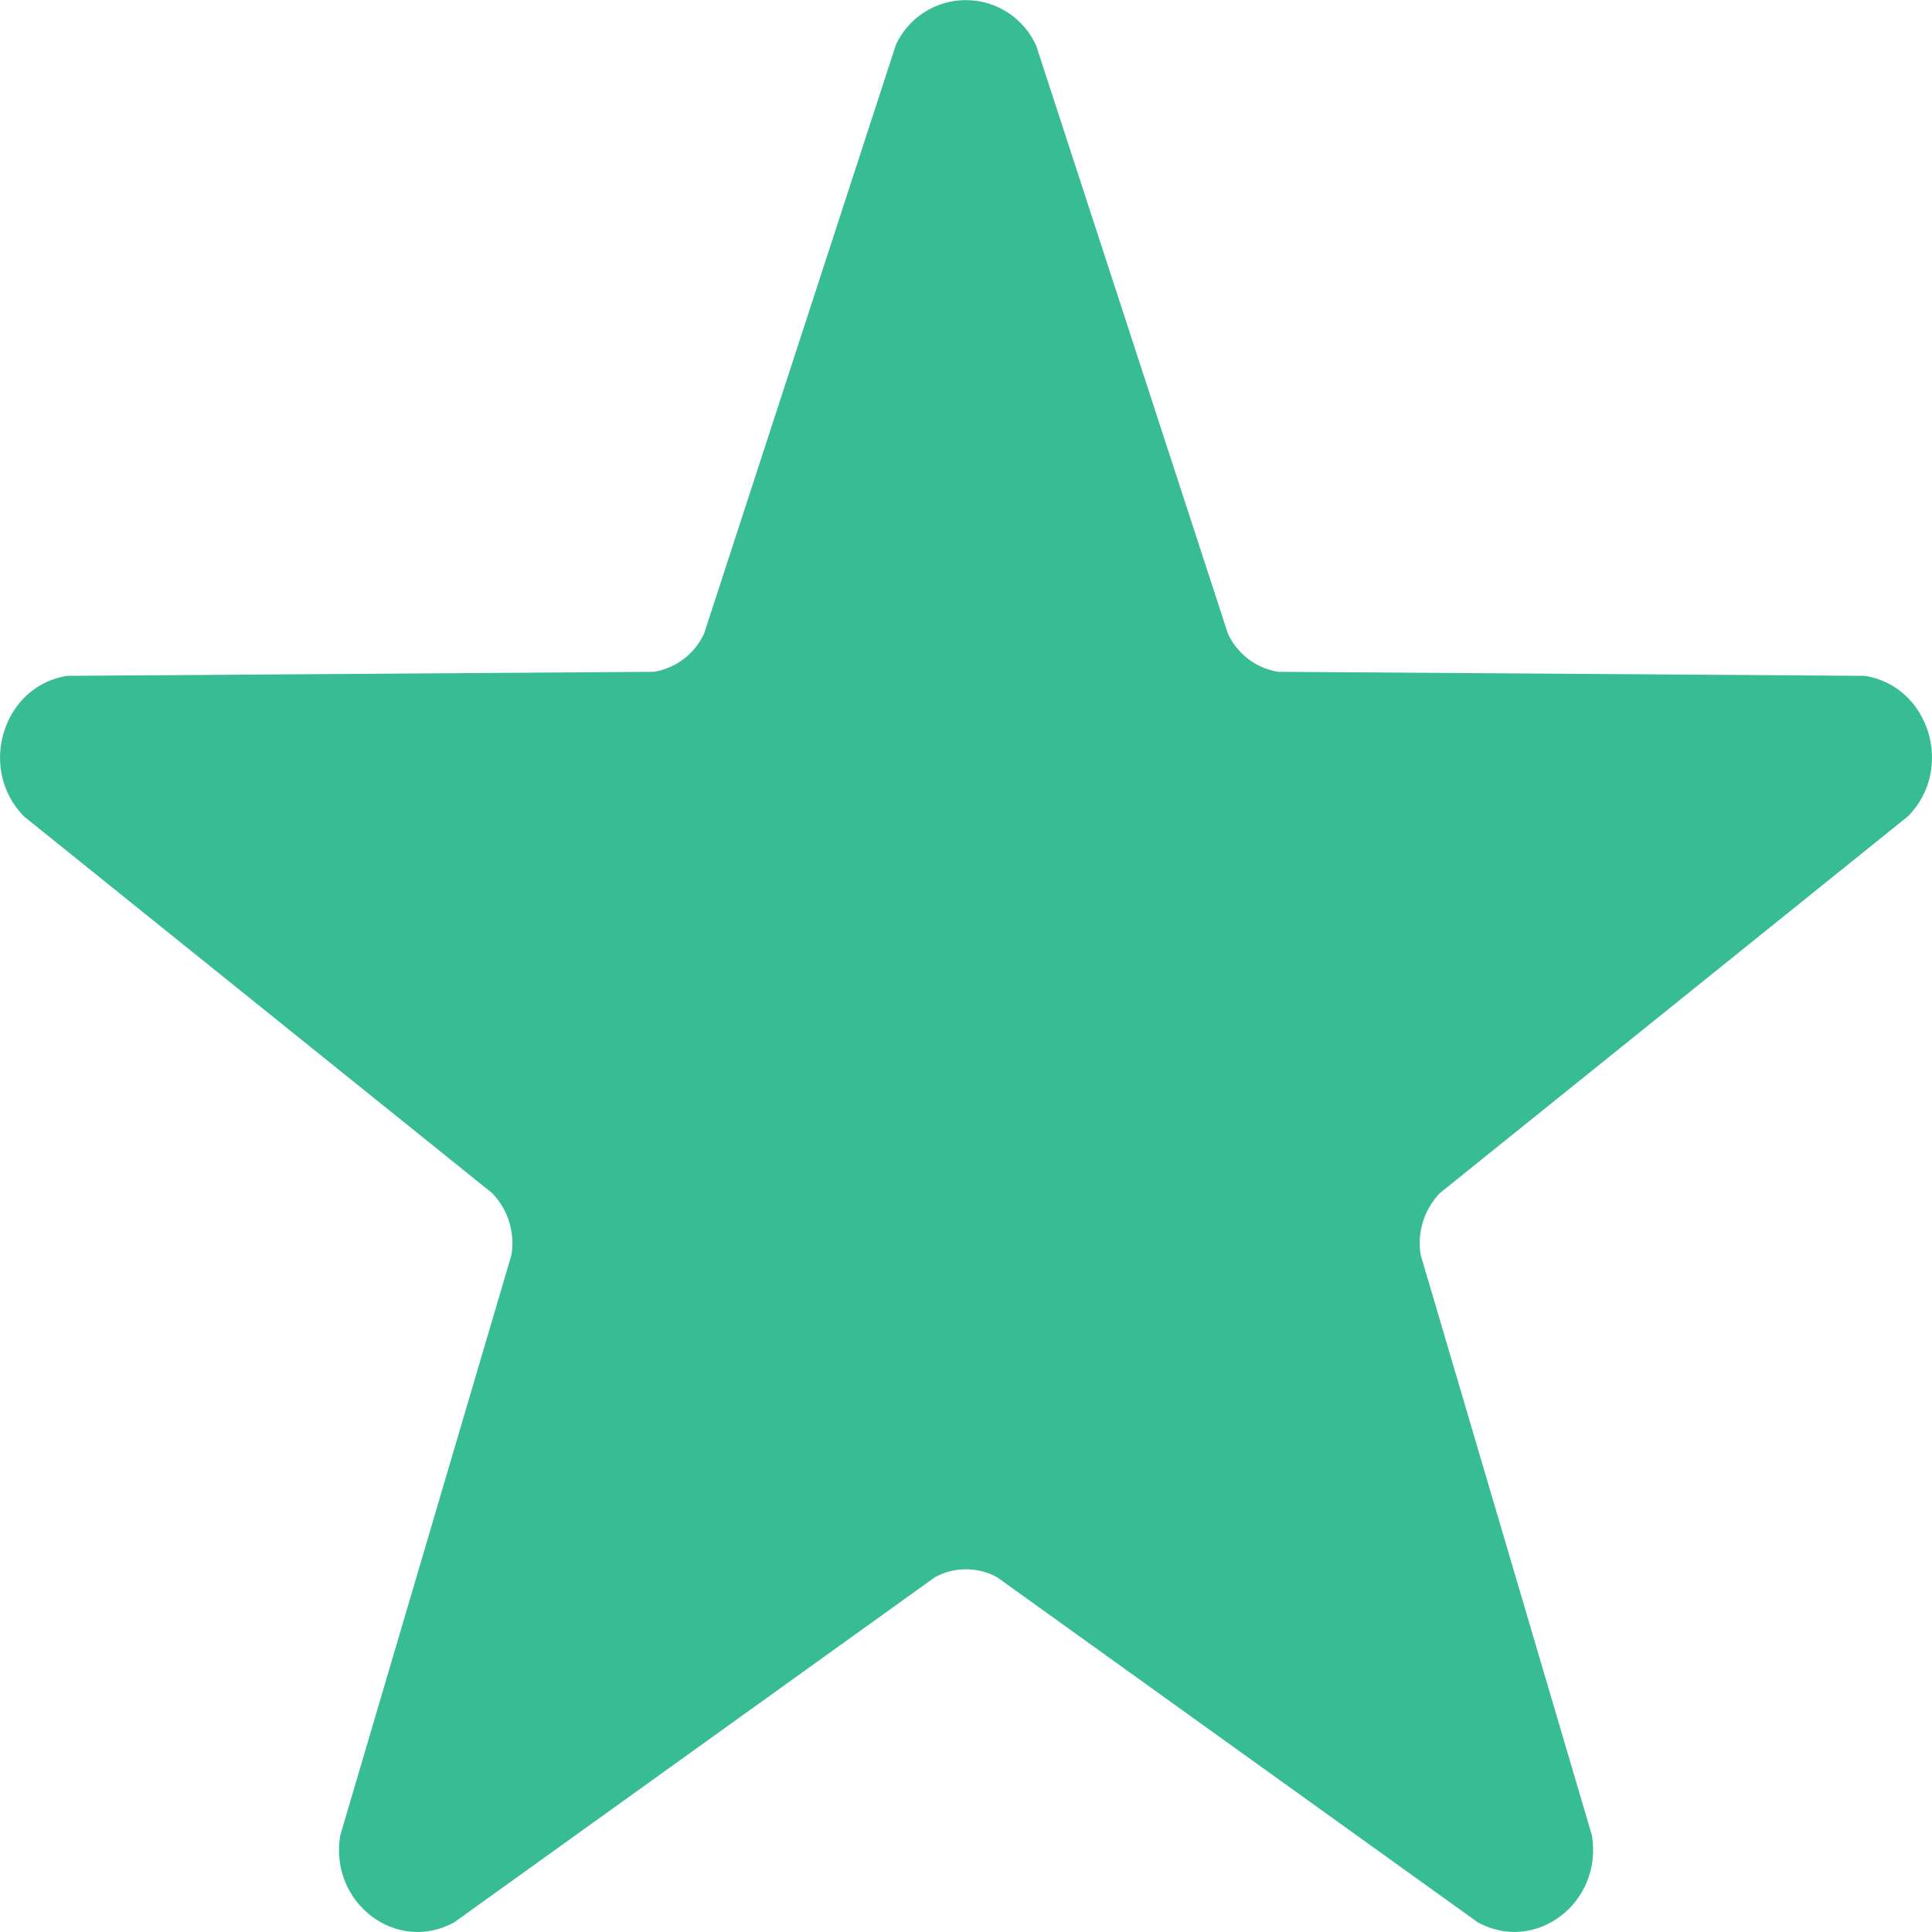
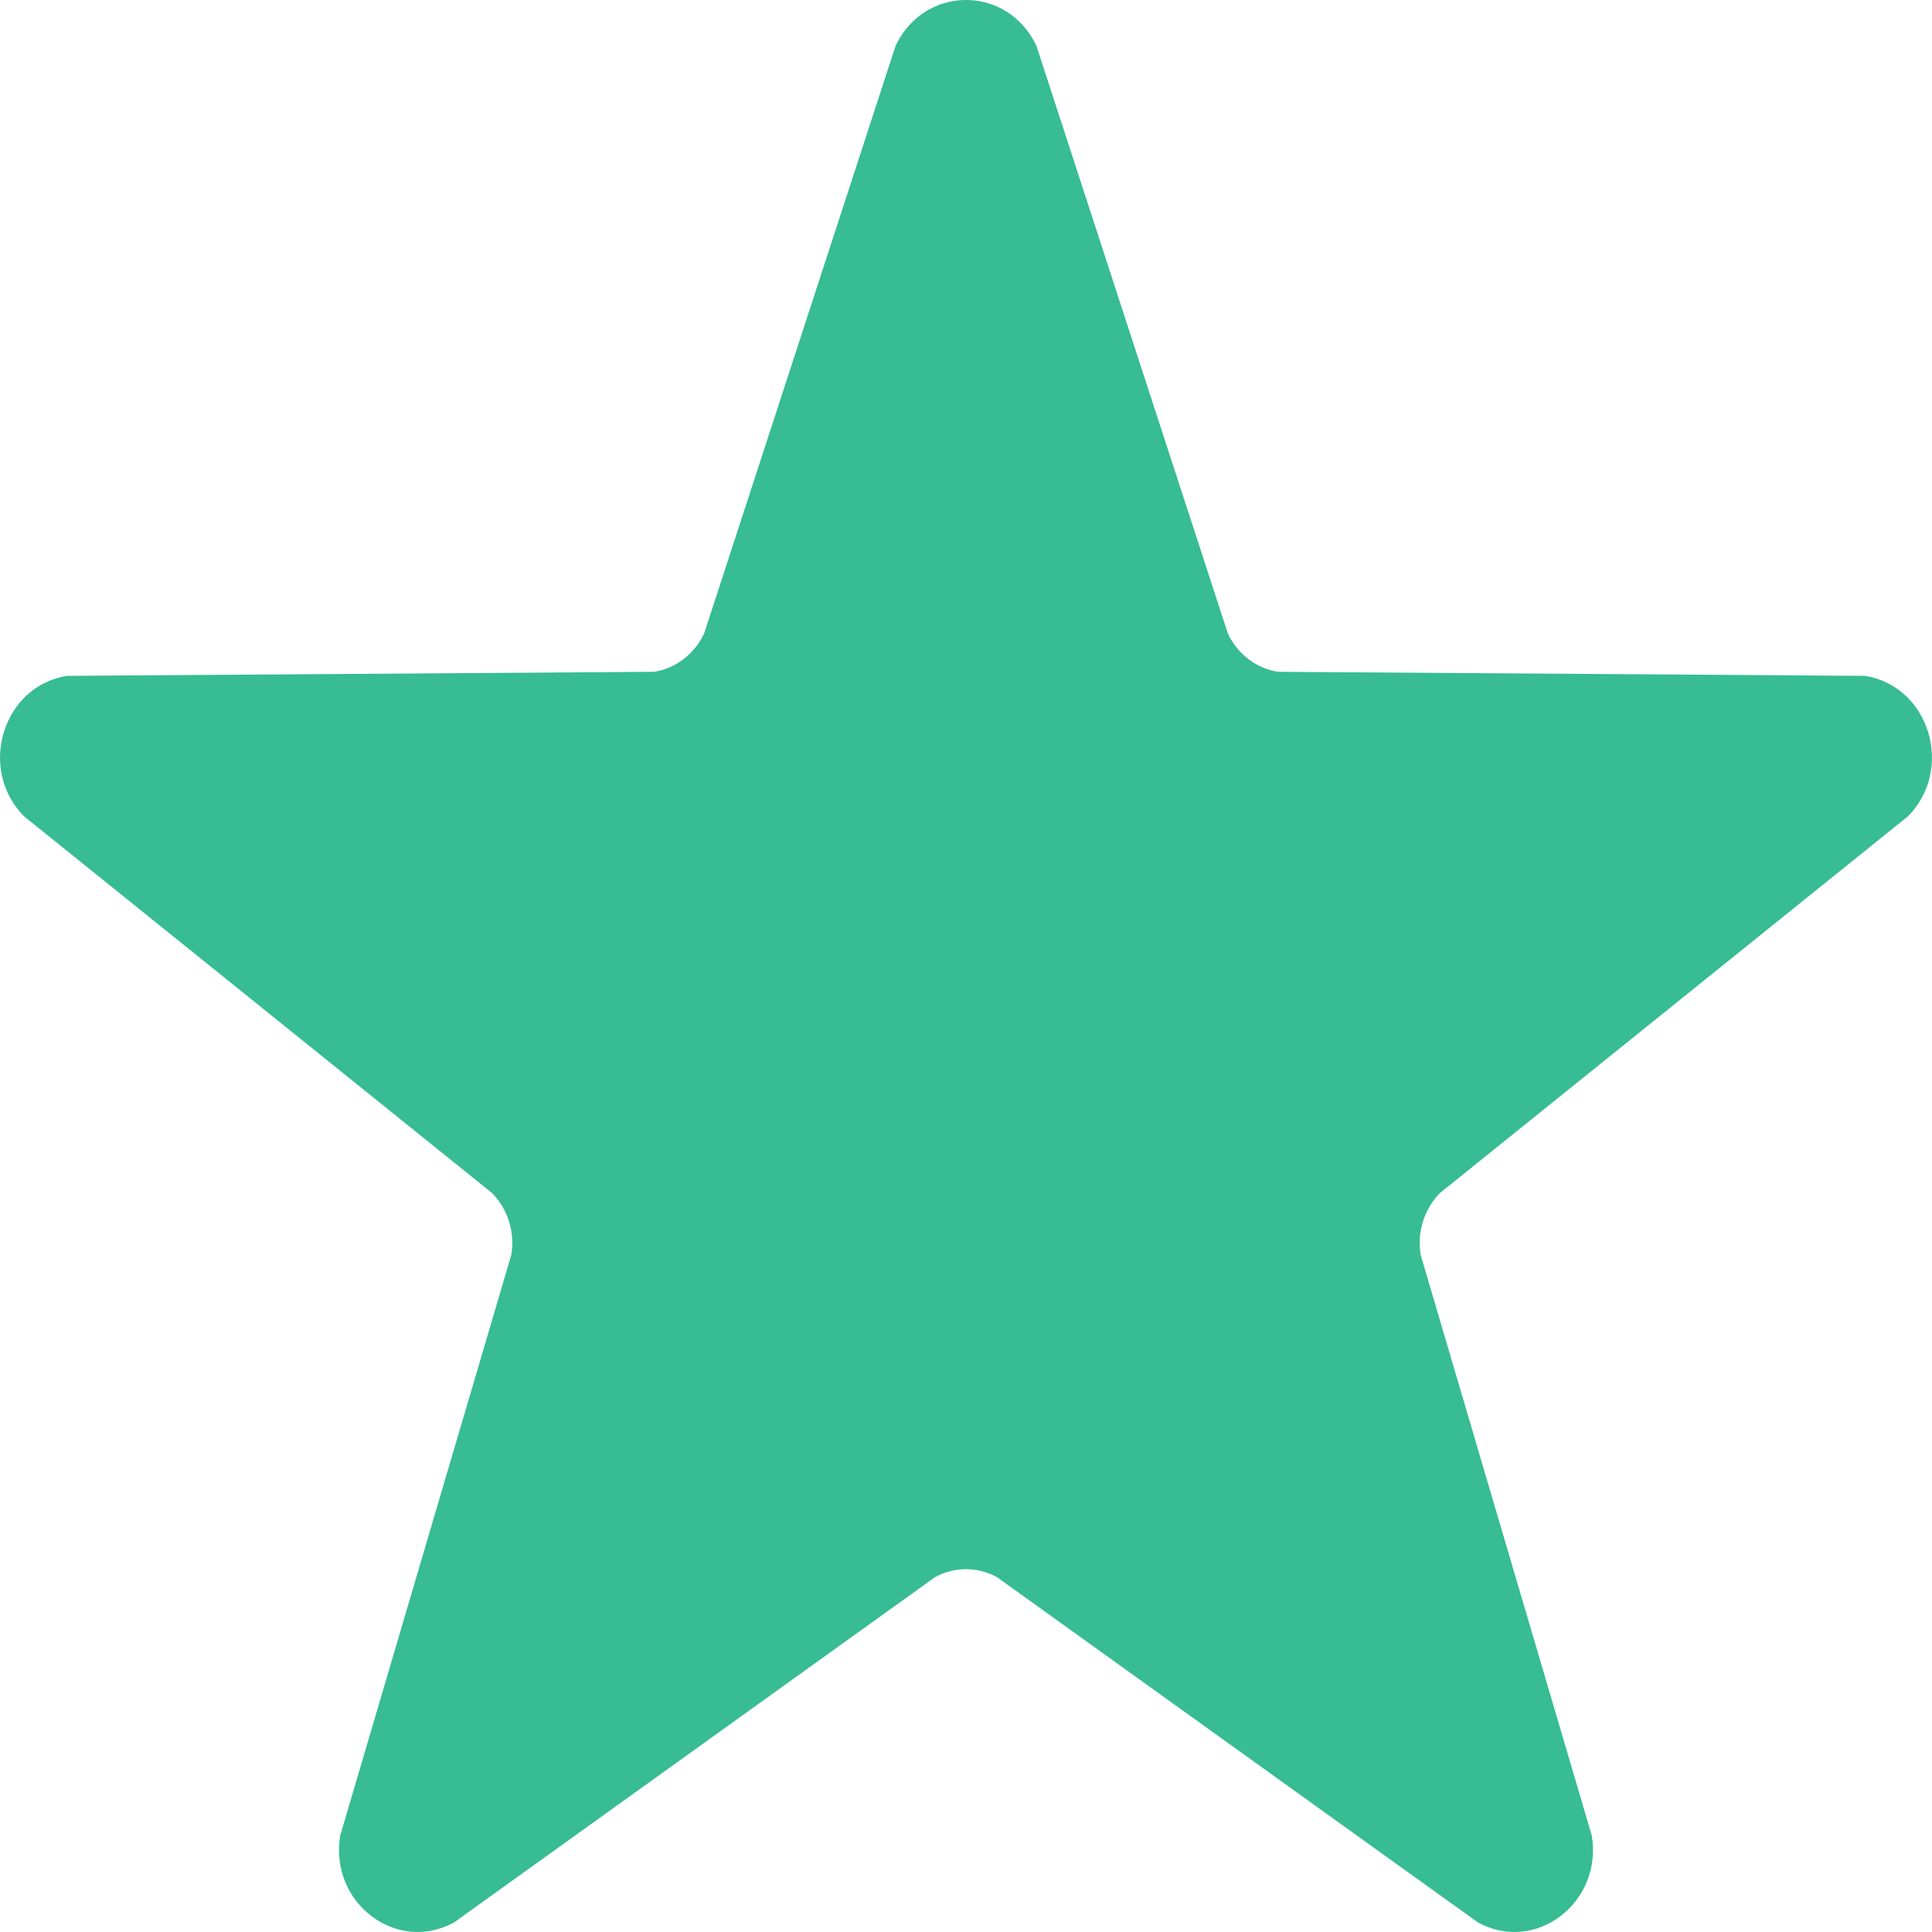
- <svg xmlns="http://www.w3.org/2000/svg" width="11" height="11" fill="none">
-   <path d="M5.099.261l-1.09 3.346a.382.382 0 01-.286.218l-3.34.023c-.366.056-.513.528-.247.8l2.666 2.145a.41.41 0 01.11.352l-.975 3.306c-.063.383.32.675.649.494L5.323 8.98a.37.37 0 01.354 0l2.737 1.965c.328.18.712-.11.65-.494l-.975-3.305a.41.41 0 01.109-.353l2.666-2.146c.266-.27.12-.743-.248-.799l-3.34-.023a.382.382 0 01-.285-.218L5.9.261a.439.439 0 00-.802 0z" fill="#37BC94" />
+ <svg xmlns="http://www.w3.org/2000/svg" width="11" height="11" viewBox="0 0 11 11" fill="none">
+   <path d="M5.099 0.261L4.009 3.607C3.954 3.724 3.847 3.806 3.723 3.825L0.383 3.848C0.017 3.904 -0.13 4.376 0.136 4.647L2.802 6.793C2.892 6.885 2.933 7.016 2.911 7.145L1.937 10.451C1.874 10.834 2.258 11.126 2.586 10.945L5.323 8.98C5.434 8.919 5.566 8.919 5.677 8.98L8.414 10.945C8.742 11.126 9.126 10.834 9.063 10.451L8.089 7.146C8.067 7.017 8.108 6.885 8.198 6.793L10.864 4.647C11.13 4.376 10.983 3.904 10.617 3.848L7.277 3.825C7.153 3.806 7.046 3.724 6.991 3.607L5.901 0.261C5.737 -0.087 5.263 -0.087 5.099 0.261Z" fill="#37BC94" />
</svg>
